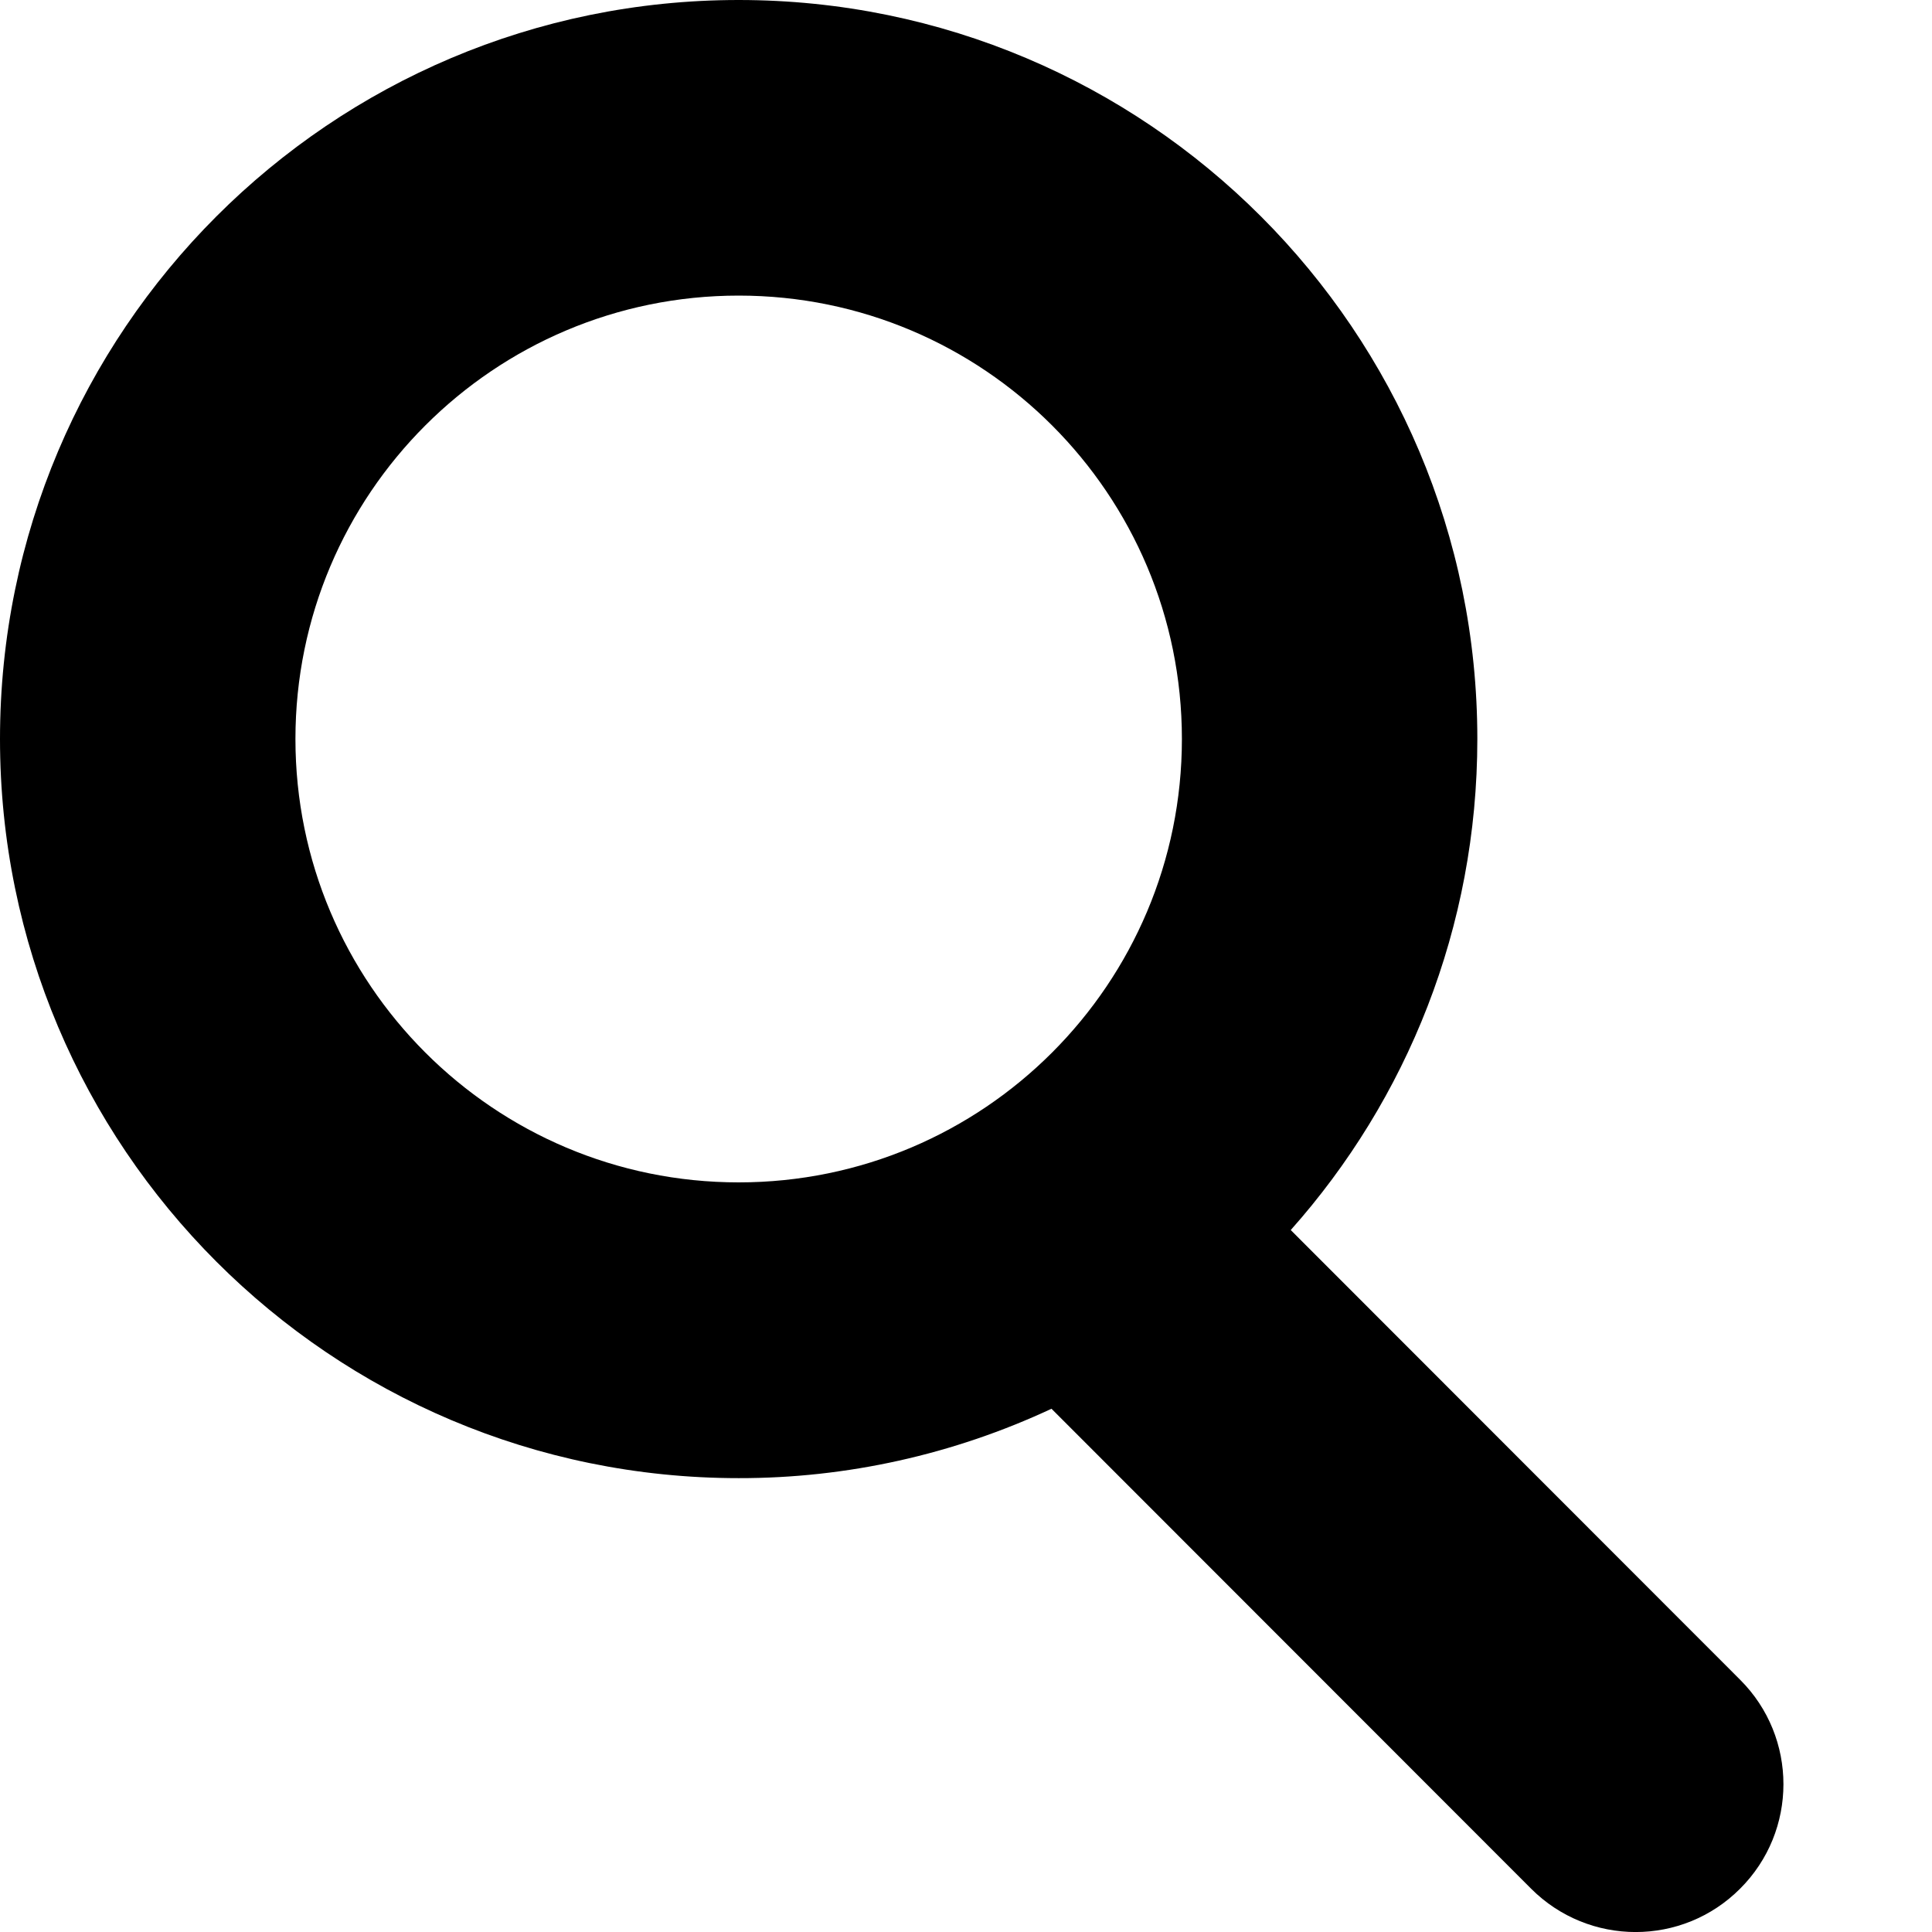
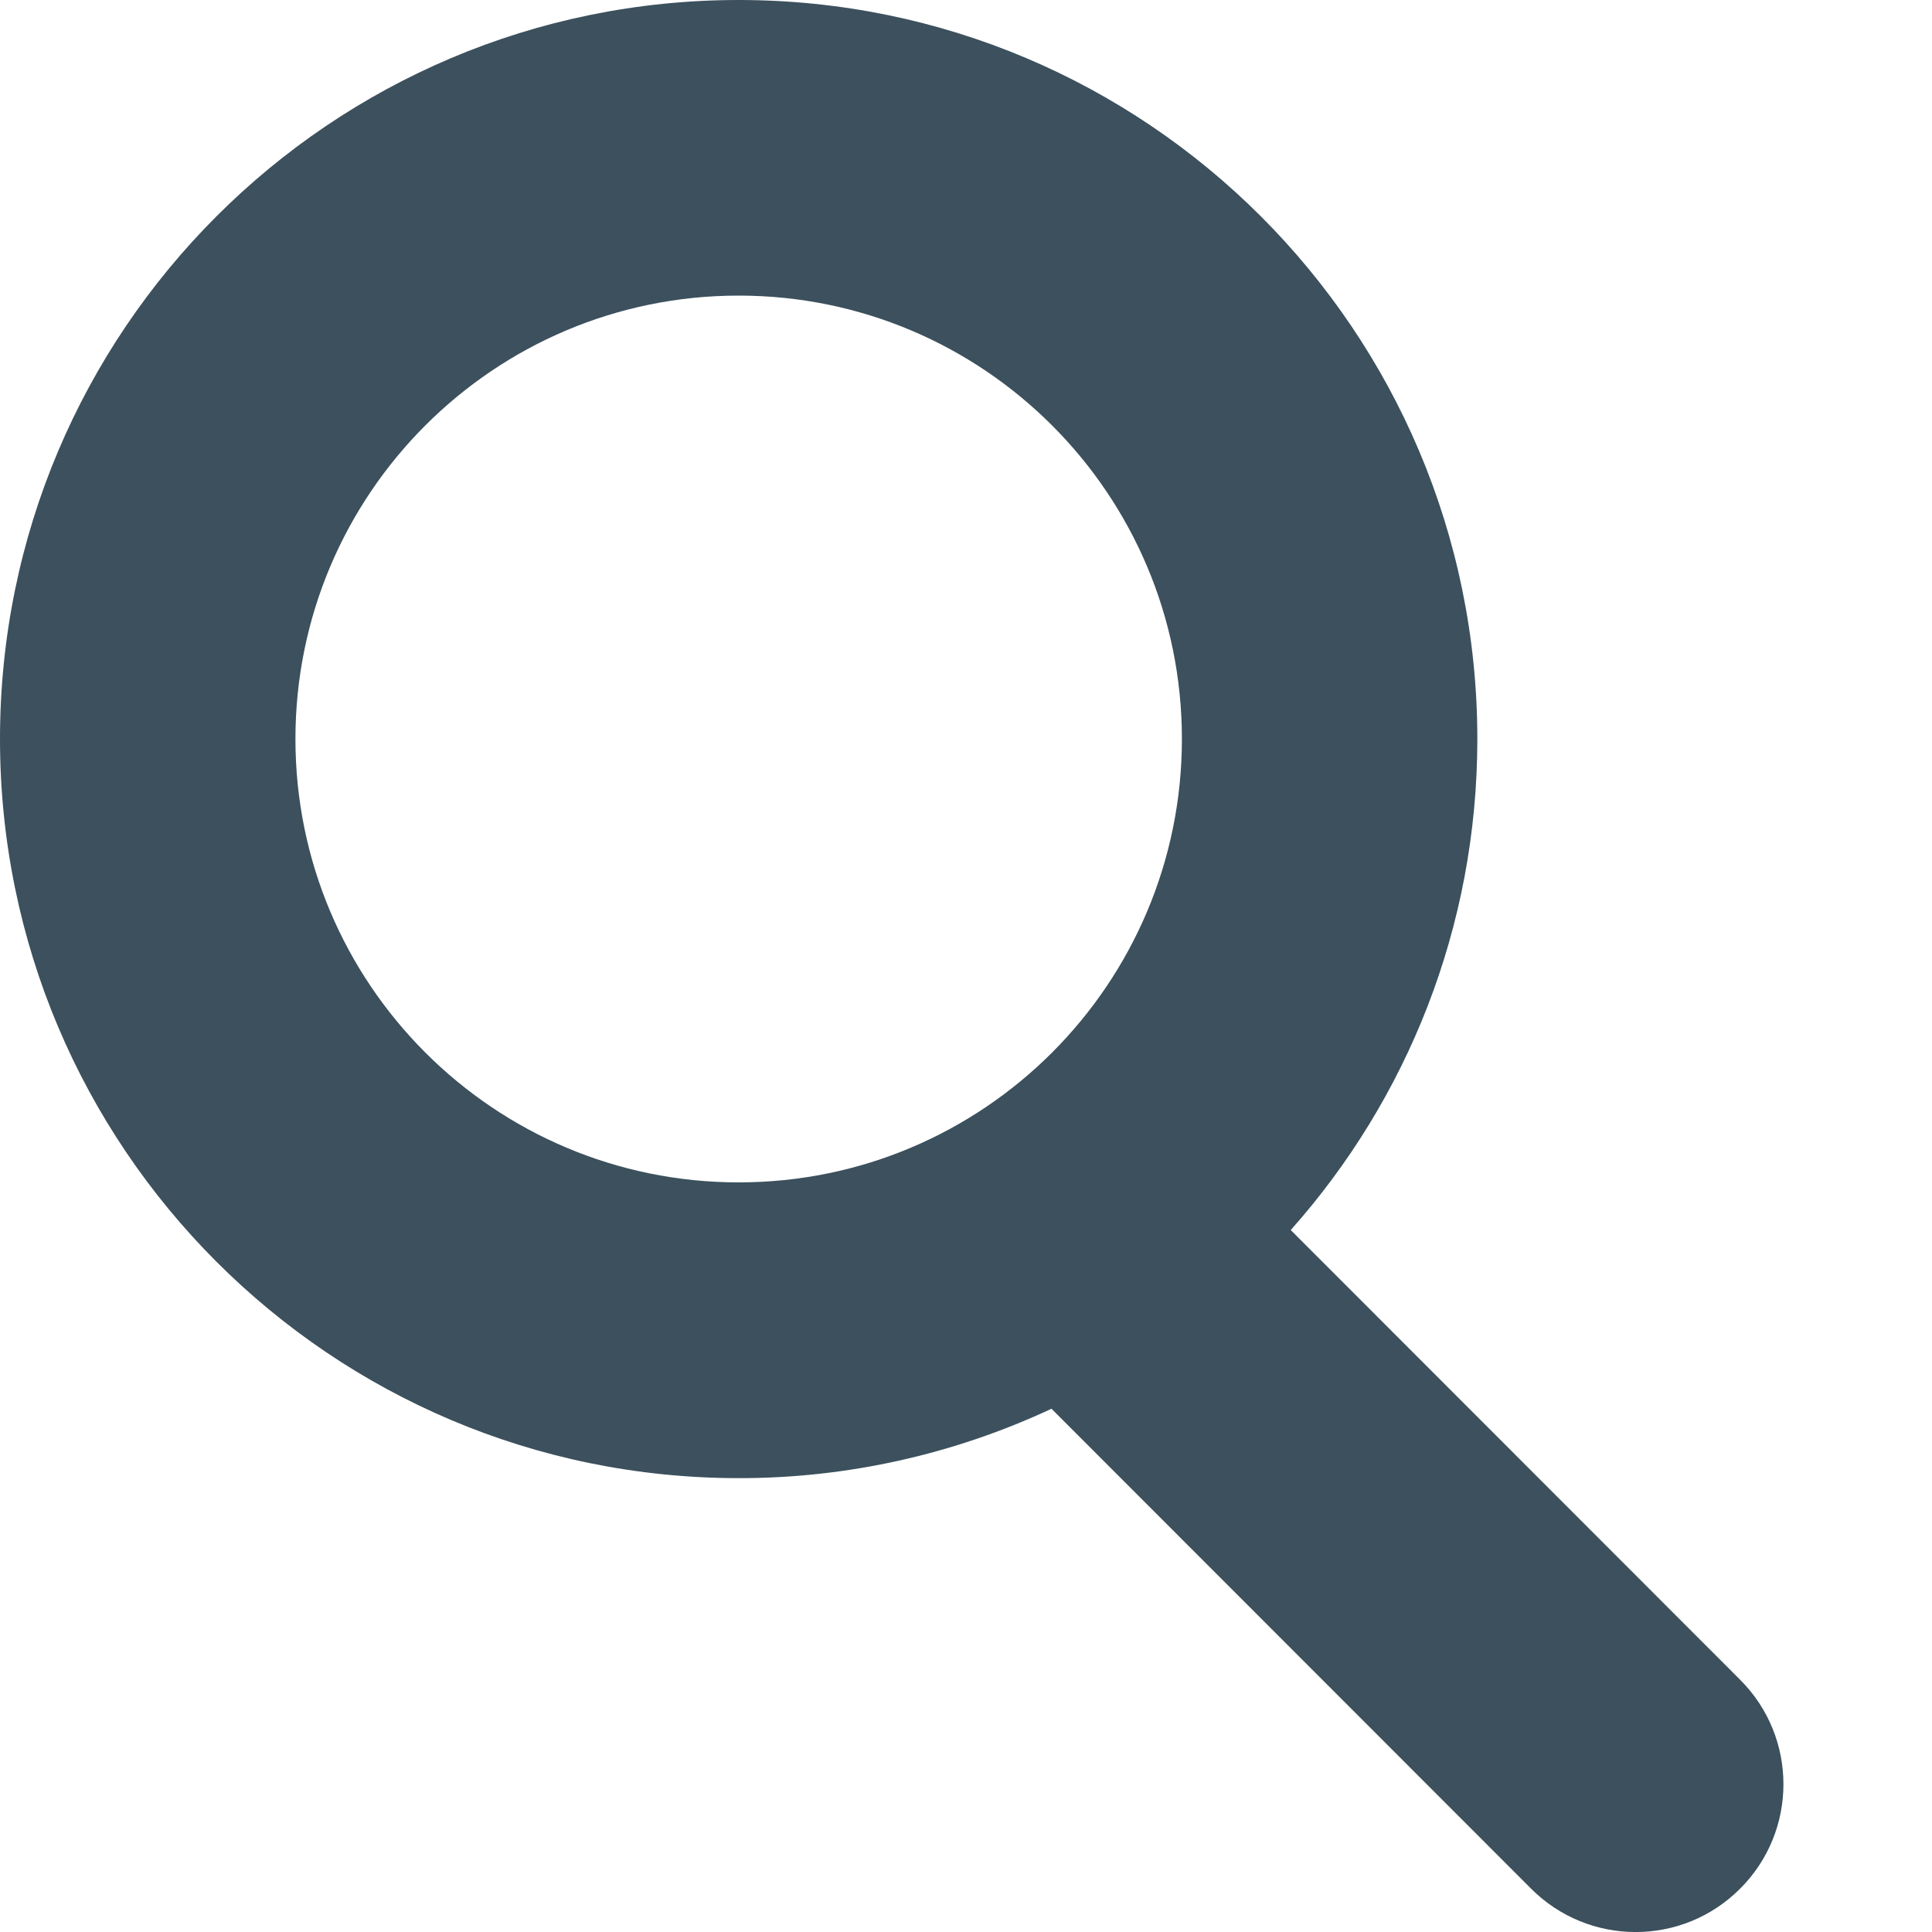
<svg xmlns="http://www.w3.org/2000/svg" width="12px" height="12px" viewBox="0 0 12 12" version="1.1">
  <g id="icons/search" stroke="none" stroke-width="1" fill="none" fill-rule="evenodd">
-     <path d="M8.017,7.64 L10.808,10.433 C11.167,10.791 11.167,11.373 10.808,11.731 C10.45,12.09 9.869,12.09 9.51,11.731 L6.531,8.75 C5.923,9.034 5.259,9.182 4.588,9.181 C2.054,9.181 0,7.125 0,4.59 C0,2.055 2.054,0 4.588,0 C7.122,0 9.176,2.055 9.176,4.59 C9.176,5.761 8.738,6.83 8.017,7.64 Z M4.588,7.344 C6.109,7.344 7.341,6.111 7.341,4.59 C7.341,3.069 6.109,1.836 4.588,1.836 C3.068,1.836 1.835,3.069 1.835,4.59 C1.835,6.111 3.068,7.344 4.588,7.344 Z" id="search" fill="#000000" />
+     <path d="M8.017,7.64 L10.808,10.433 C11.167,10.791 11.167,11.373 10.808,11.731 C10.45,12.09 9.869,12.09 9.51,11.731 L6.531,8.75 C5.923,9.034 5.259,9.182 4.588,9.181 C2.054,9.181 0,7.125 0,4.59 C0,2.055 2.054,0 4.588,0 C7.122,0 9.176,2.055 9.176,4.59 C9.176,5.761 8.738,6.83 8.017,7.64 Z M4.588,7.344 C6.109,7.344 7.341,6.111 7.341,4.59 C7.341,3.069 6.109,1.836 4.588,1.836 C3.068,1.836 1.835,3.069 1.835,4.59 C1.835,6.111 3.068,7.344 4.588,7.344 Z" id="search" fill="#3C505D" />
  </g>
</svg>
